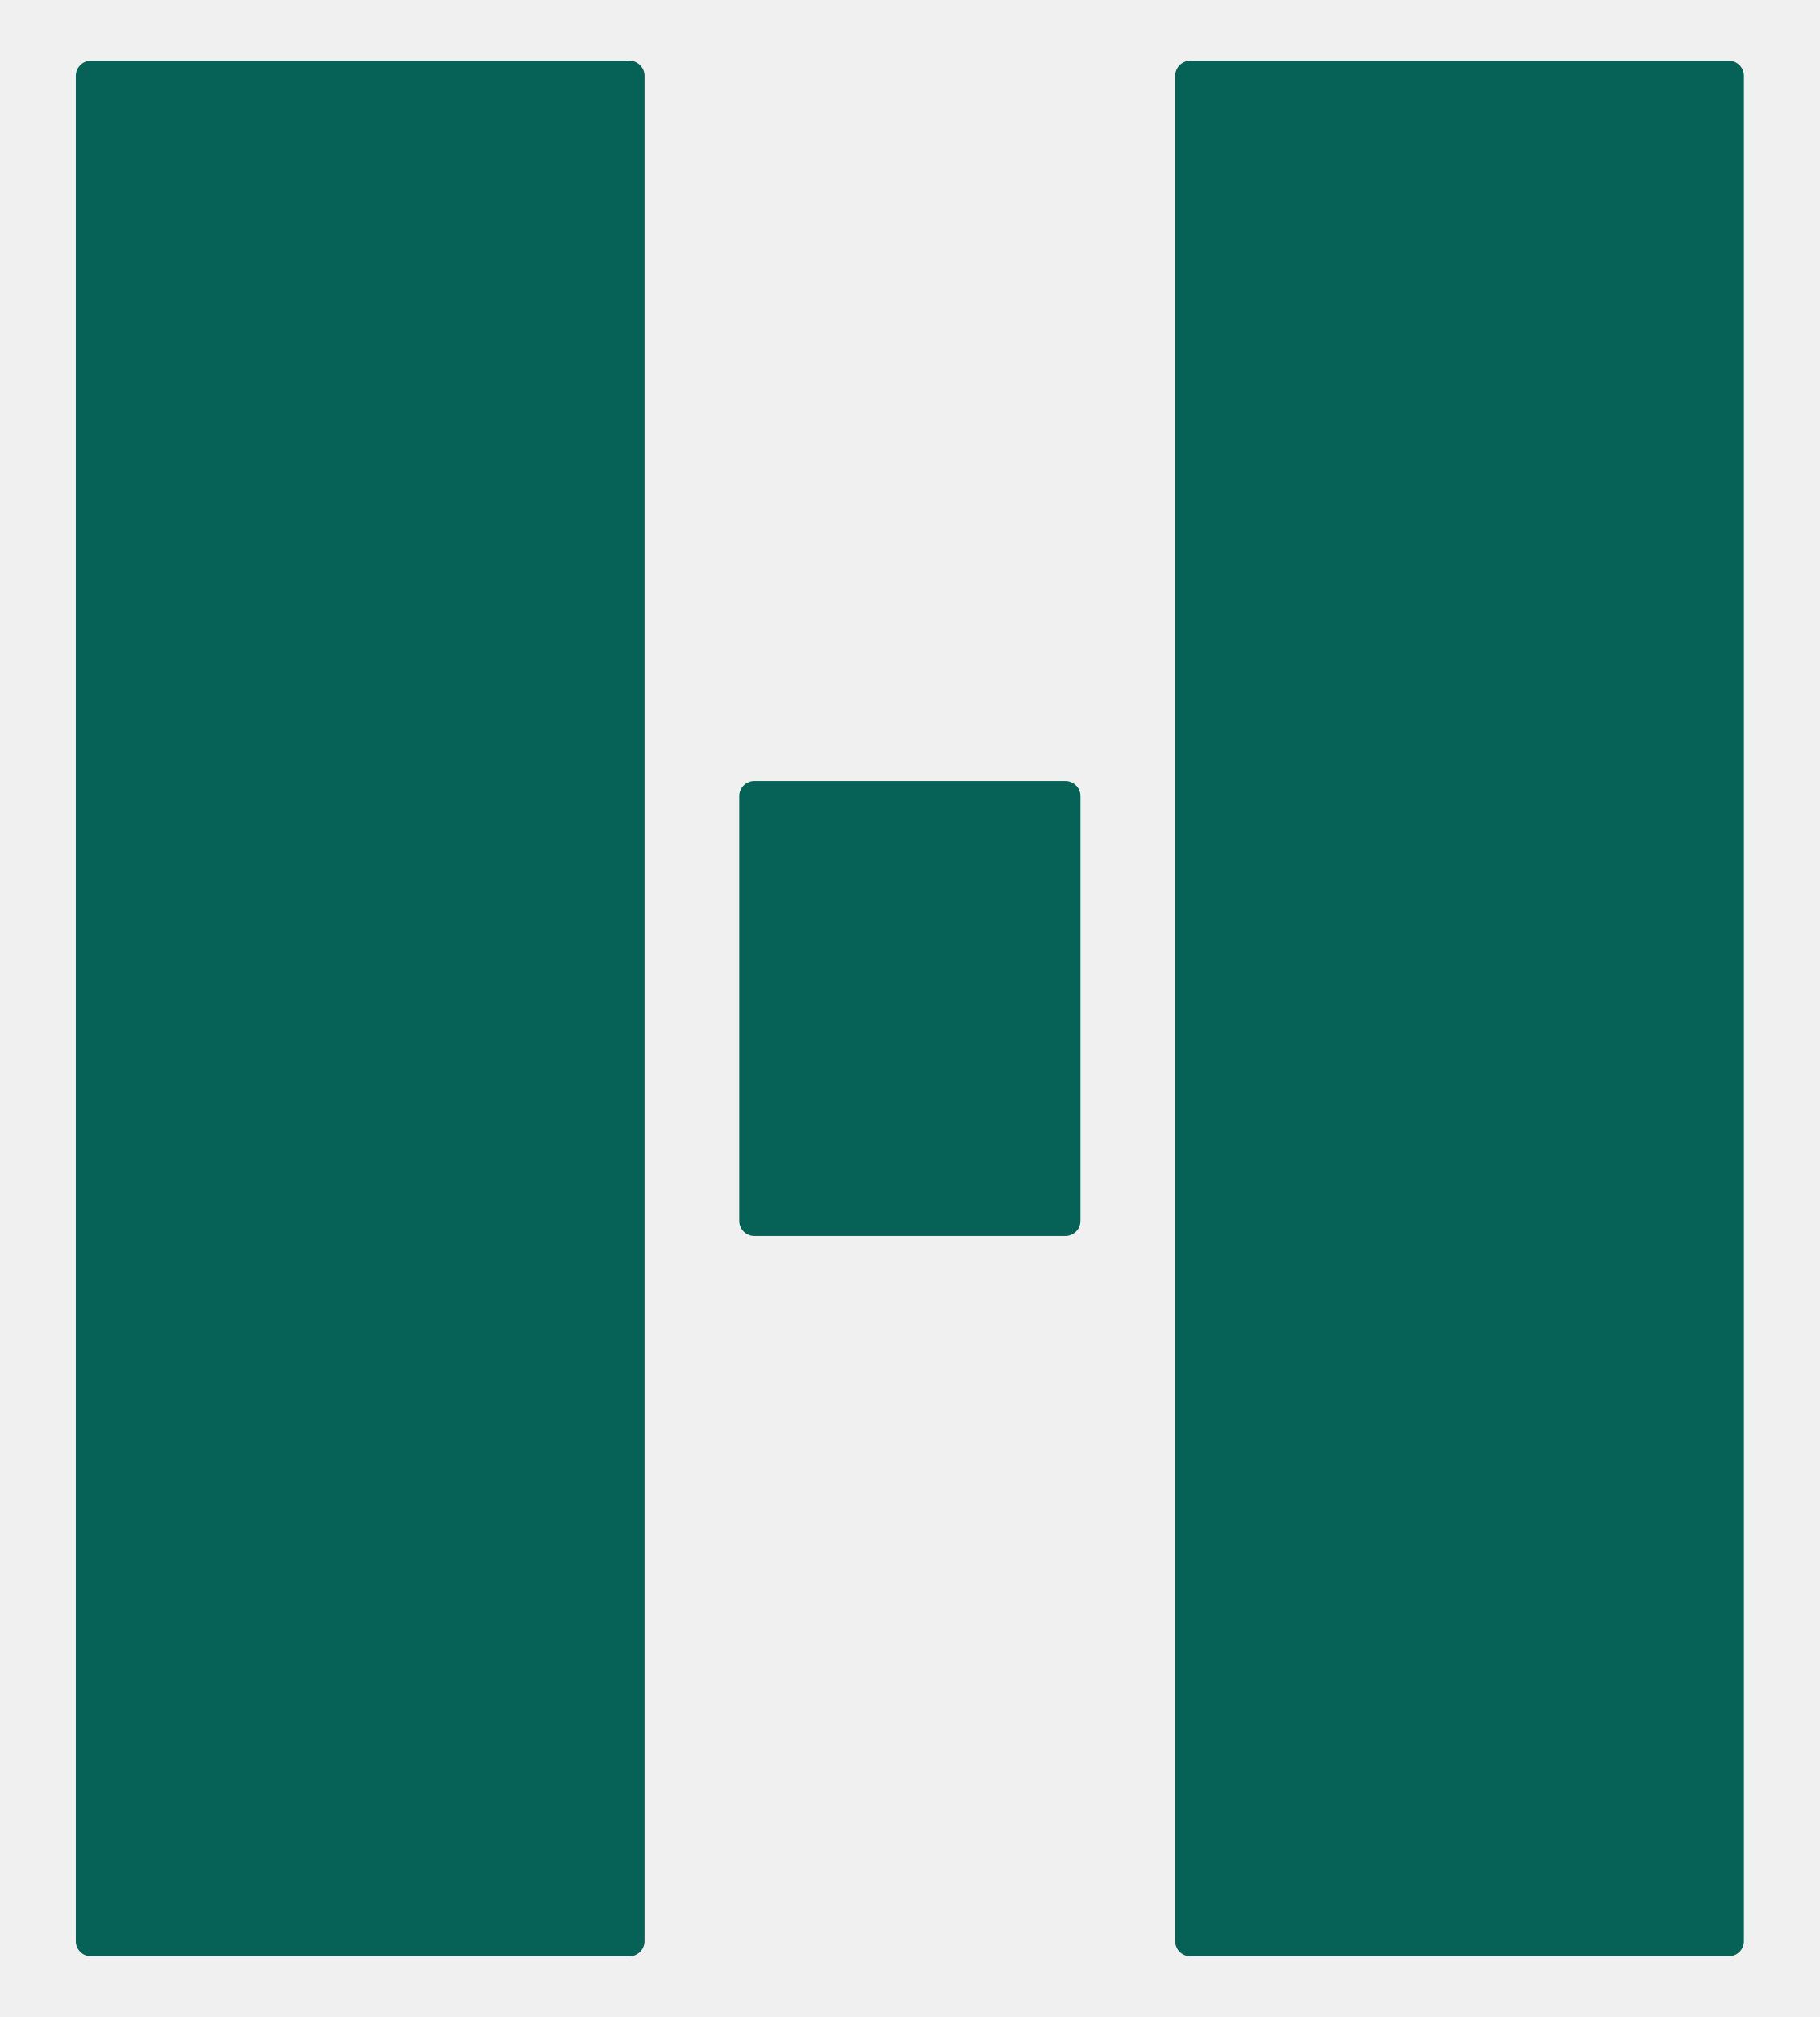
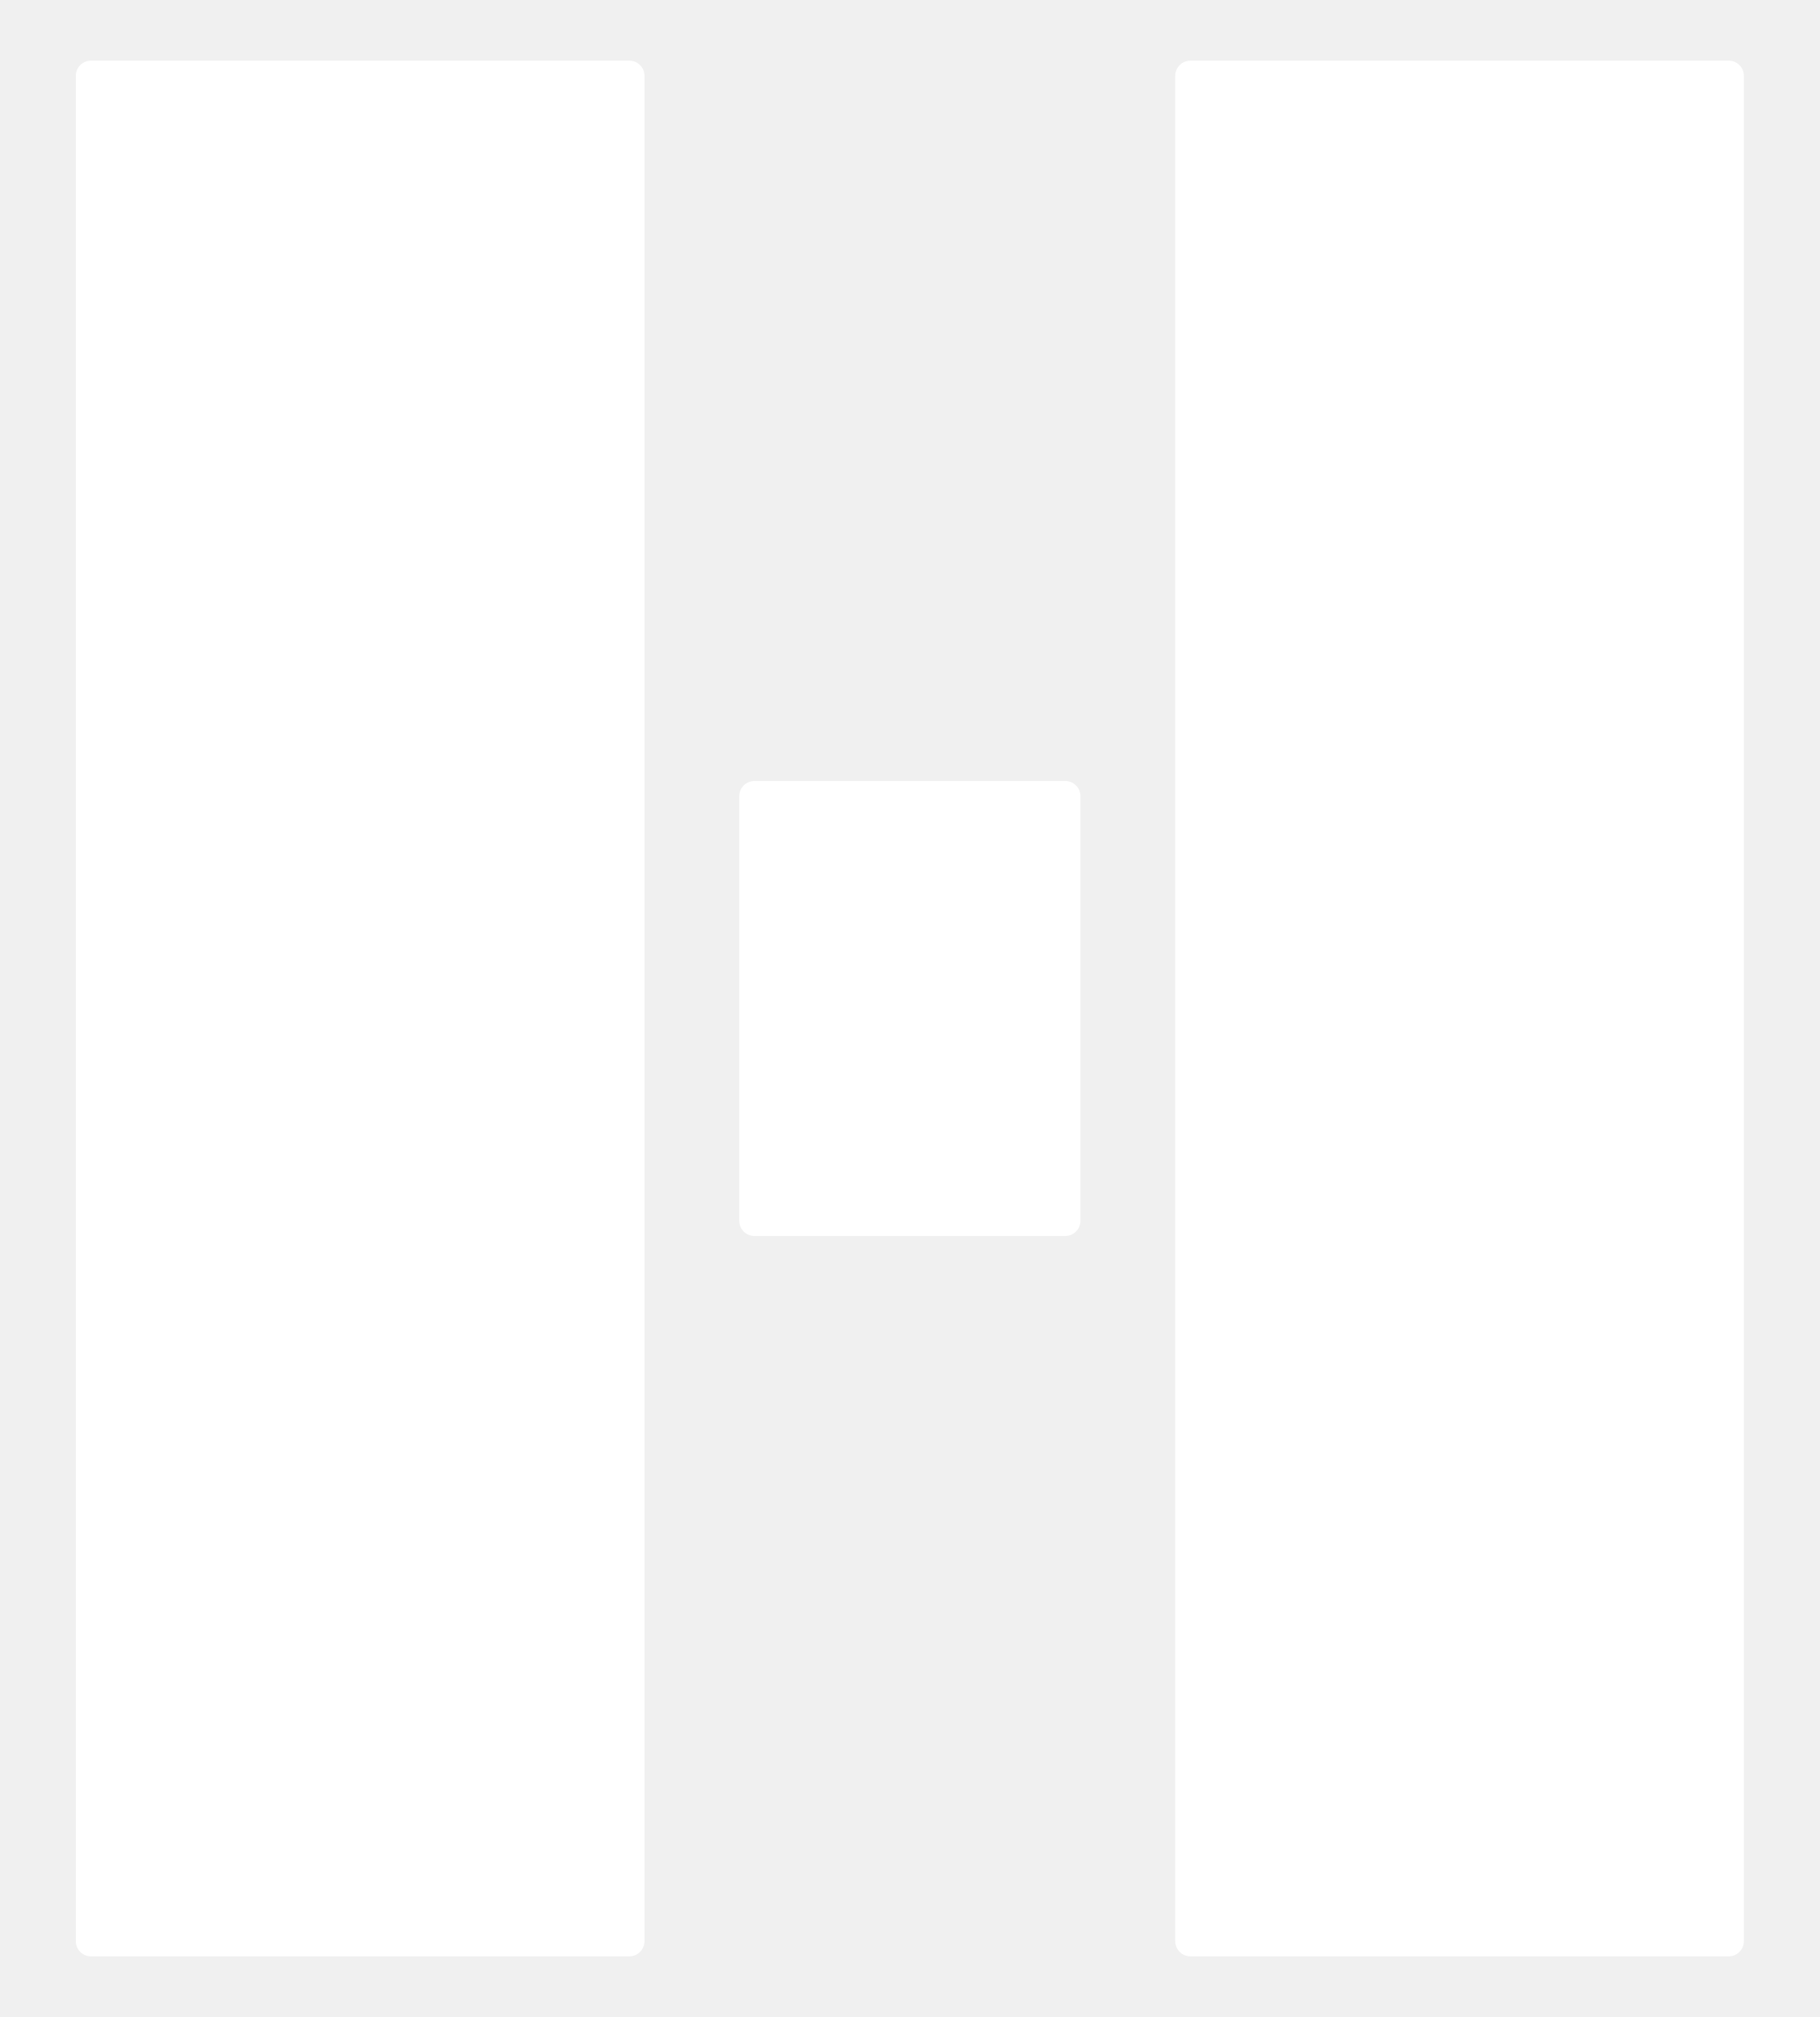
<svg xmlns="http://www.w3.org/2000/svg" width="240" height="266">
  <g>
-     <rect rx="2" stroke-width="0" stroke="#fff" id="svg_1" height="250" width="75" y="8" x="10" fill="#066256" />
-     <rect rx="2" stroke-width="0" id="svg_2" height="250" width="75" y="8" x="155" stroke="#066256" fill="#066256" />
+     <rect rx="2" stroke-width="0" stroke="#fff" id="svg_1" height="250" width="75" y="8" x="10" fill="#ffffff" />
+     <rect rx="2" stroke-width="0" id="svg_2" height="250" width="75" y="8" x="155" stroke="#ffffff" fill="#ffffff" />
    <rect id="svg_3" height="38" width="14" y="432.5" x="86" stroke="#000" fill="#fff" />
-     <rect rx="2" stroke-width="0" id="svg_4" height="60" width="45" y="103" x="97.5" stroke="#A0D58A" fill="#066256" />
+     <rect rx="2" stroke-width="0" id="svg_4" height="60" width="45" y="103" x="97.5" stroke="#ffffff" fill="#ffffff" />
  </g>
</svg>
